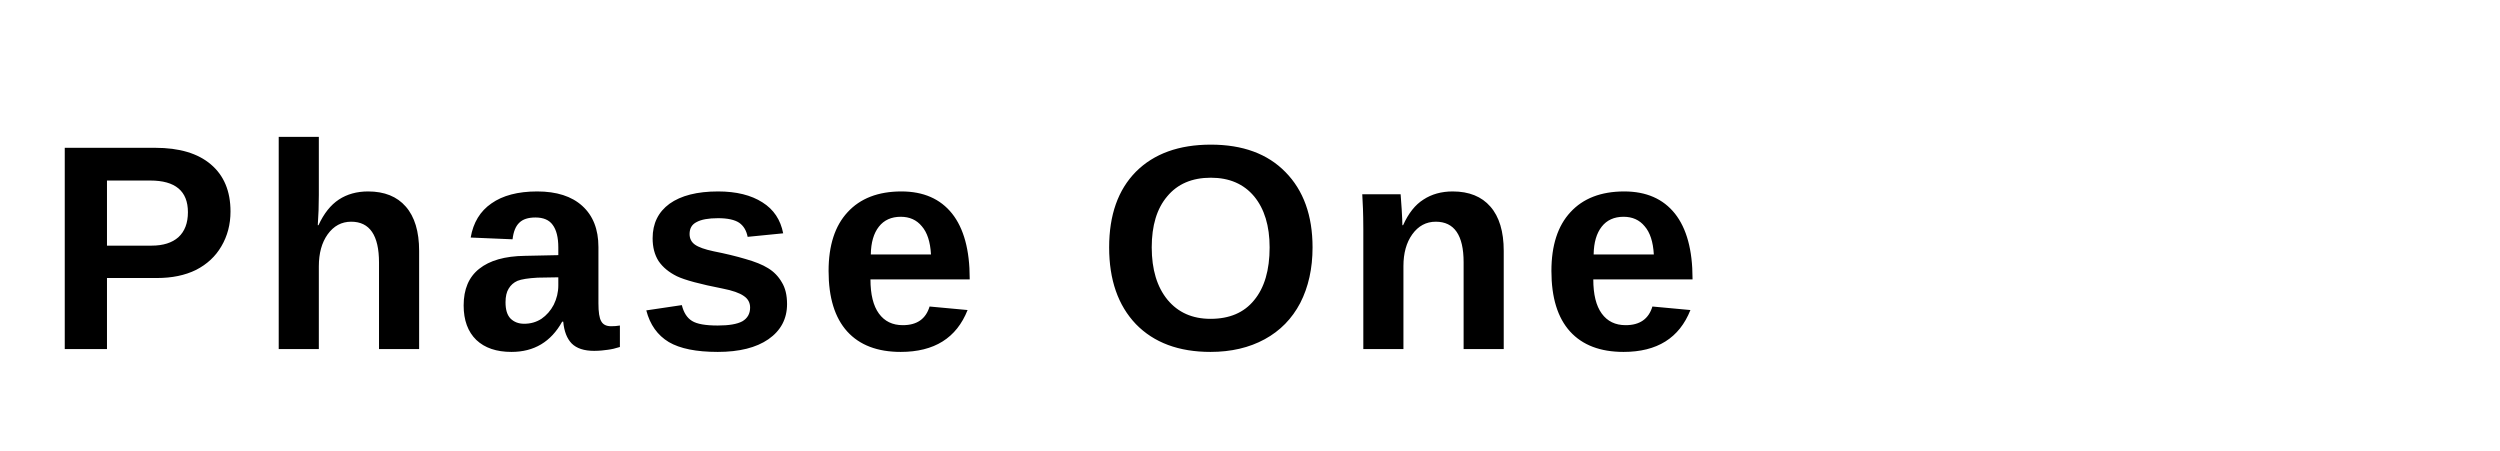
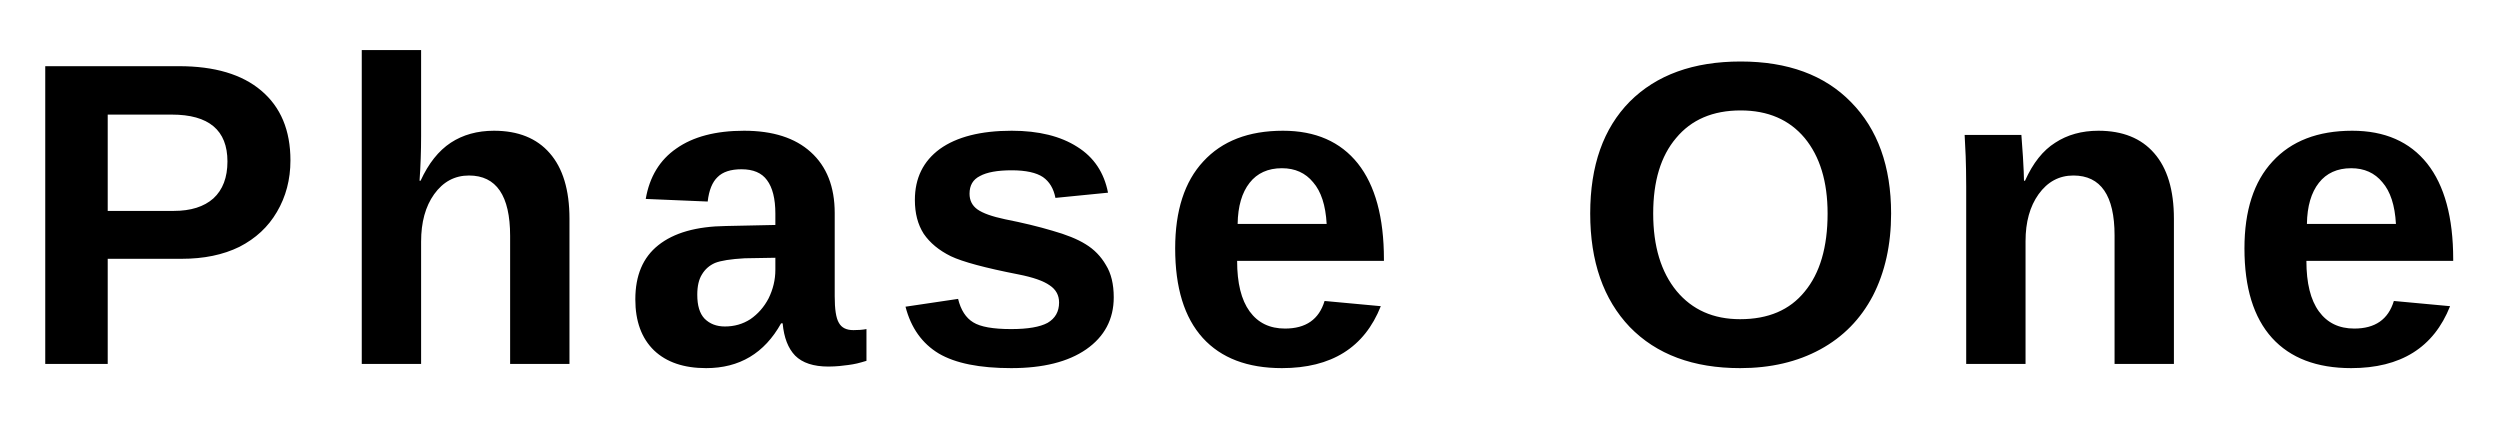
- <svg xmlns="http://www.w3.org/2000/svg" viewBox="0 0 111 20" role="img" aria-label="Phase One">
+ <svg xmlns="http://www.w3.org/2000/svg" viewBox="1.517 4.576 75.036 12.608" role="img" aria-label="Phase One">
  <text x="2" y="15.5" font-family="Arial, Helvetica, sans-serif" font-weight="700" font-size="13" letter-spacing="0.8" fill="currentColor">Phase One</text>
</svg>
